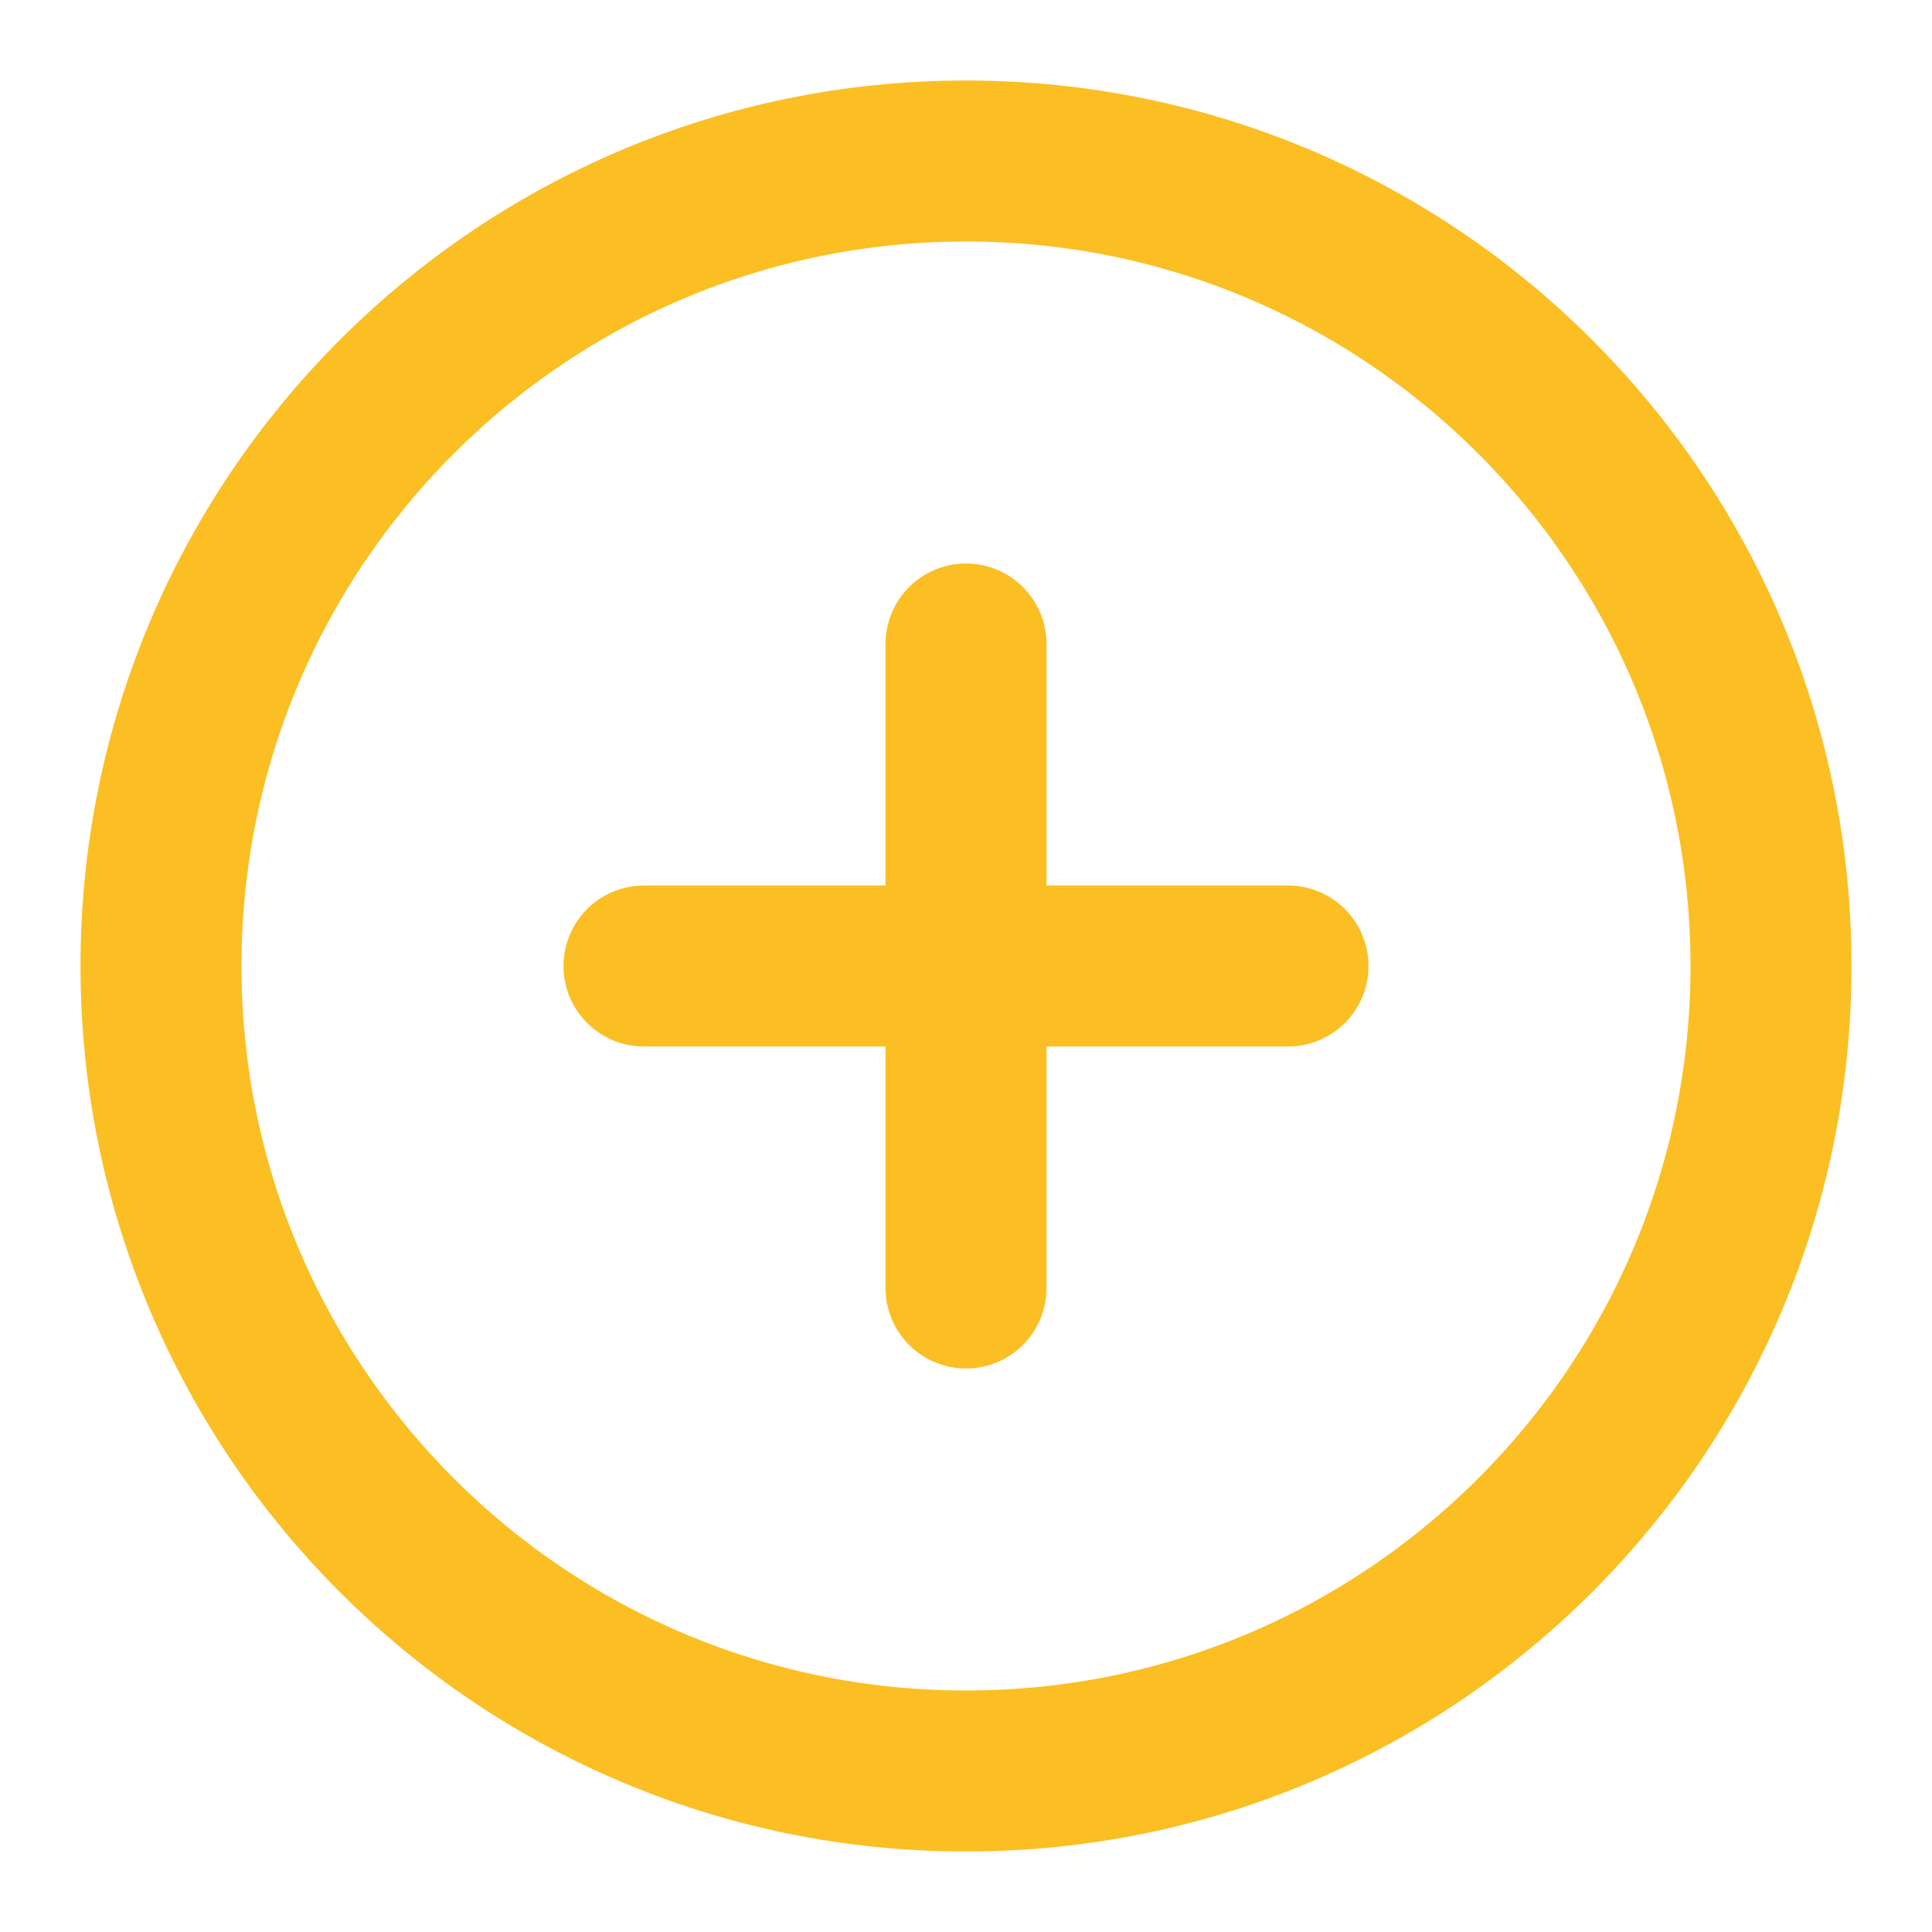
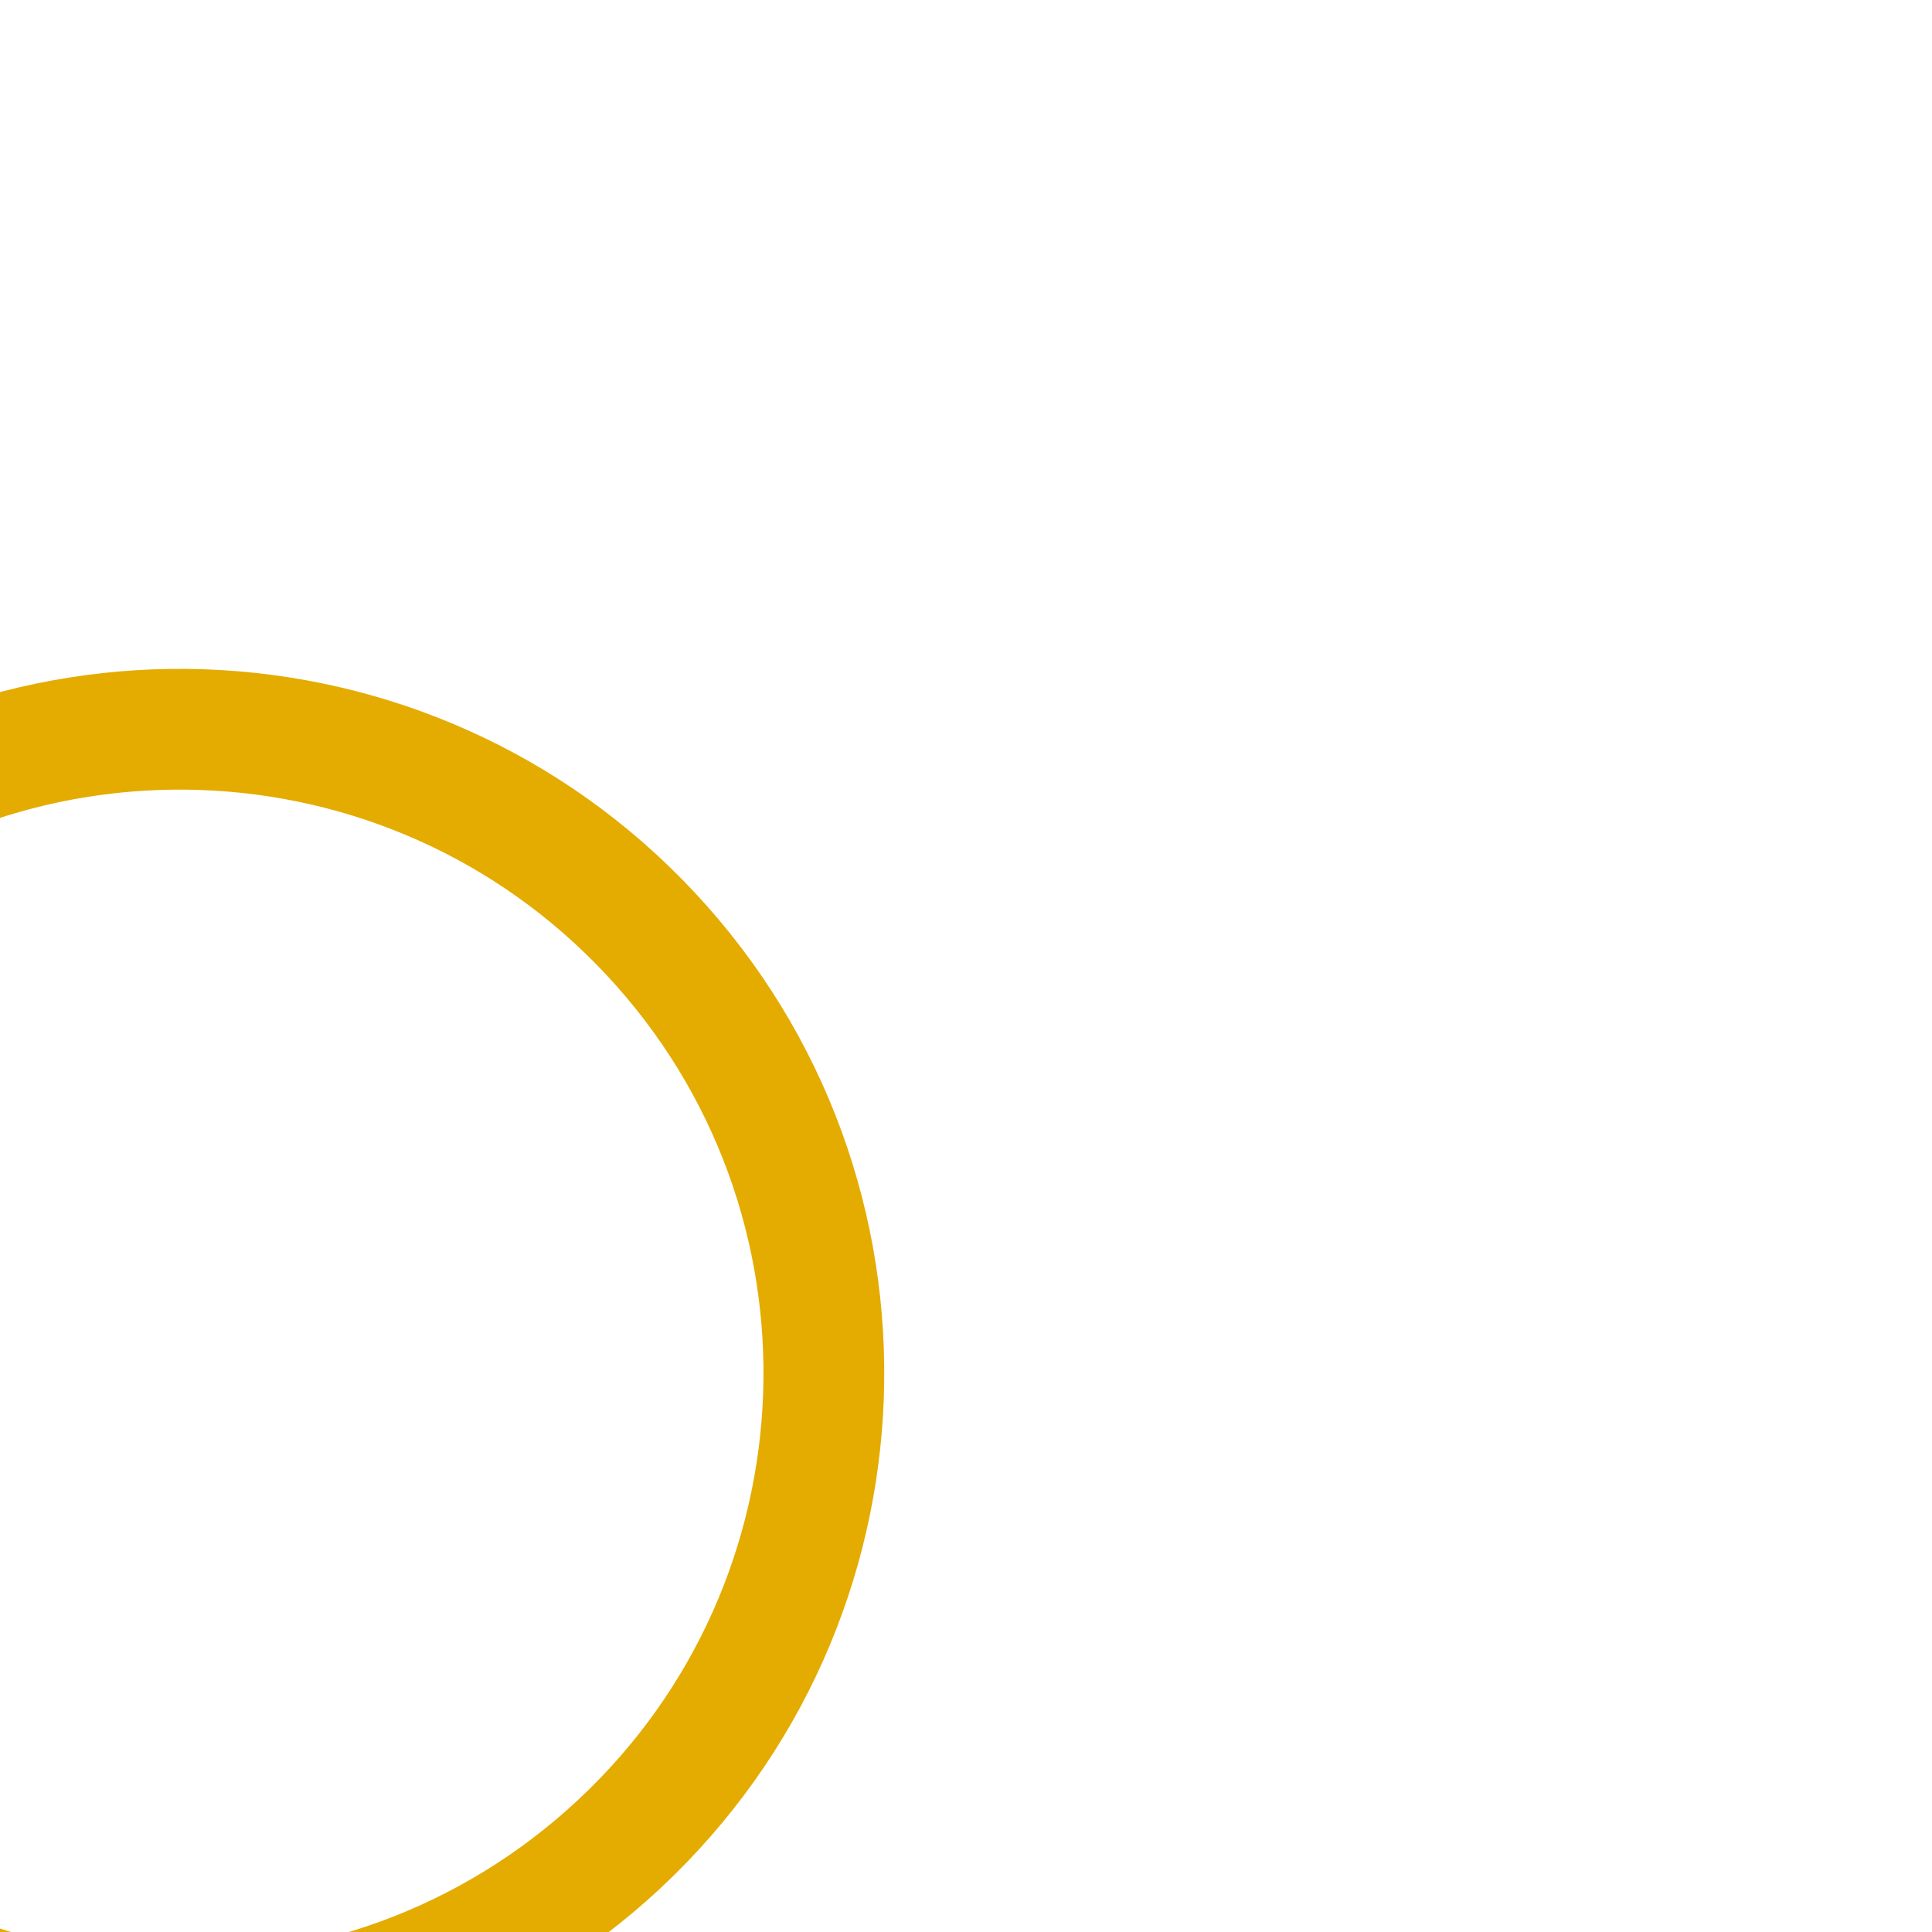
- <svg xmlns="http://www.w3.org/2000/svg" viewBox="0 0 24 24" fill="none" stroke="#fbbf24" stroke-width="2" stroke-linecap="round" stroke-linejoin="round">
-   <circle cx="12" cy="12" r="10" />
-   <line x1="12" y1="8" x2="12" y2="16" />
-   <line x1="8" y1="12" x2="16" y2="12" />
+ <svg xmlns="http://www.w3.org/2000/svg" aria-hidden="true" role="img" width="64" height="64" viewBox="0 0 24 24" style="color: rgb(228, 171, 0); opacity: 1; transform: rotate(47deg);">
+   <path fill="none" stroke="currentColor" stroke-linecap="round" stroke-width="1.5" d="M14 18a8 8 0 1 0 0-16a8 8 0 0 0 0 16Zm-.833 2.969A7.398 7.398 0 0 1 3.03 10.833" />
</svg>
